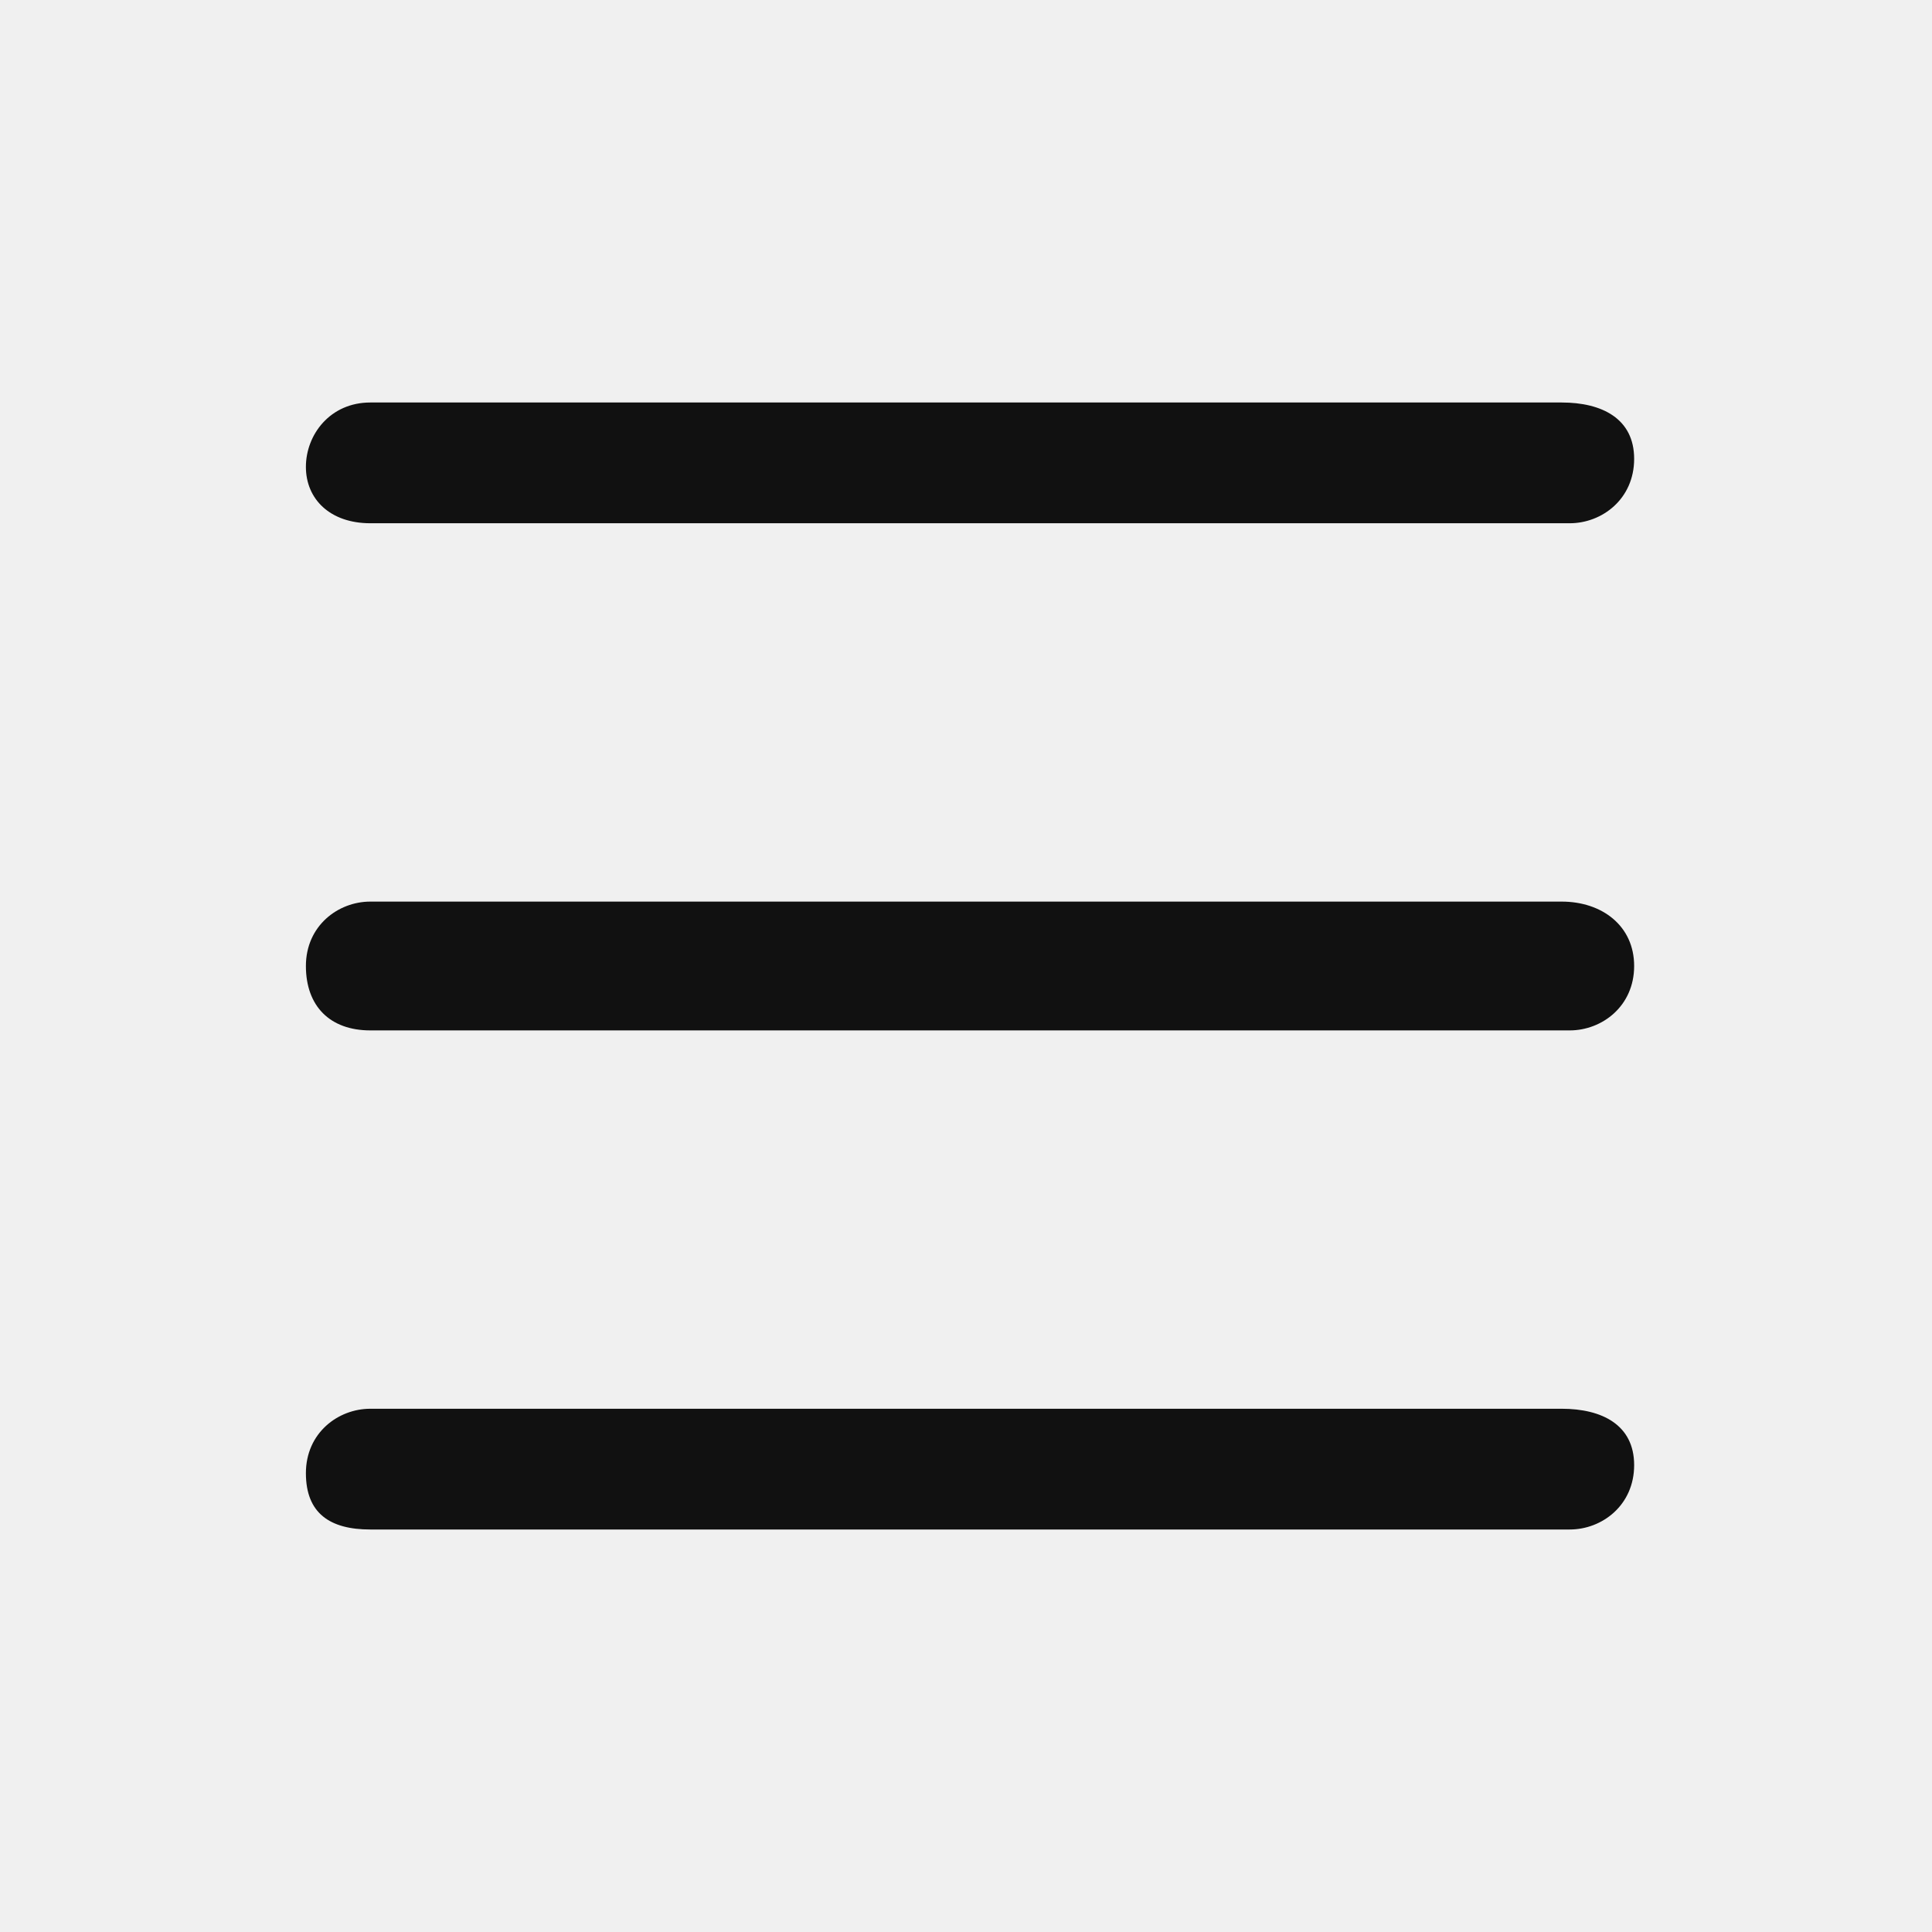
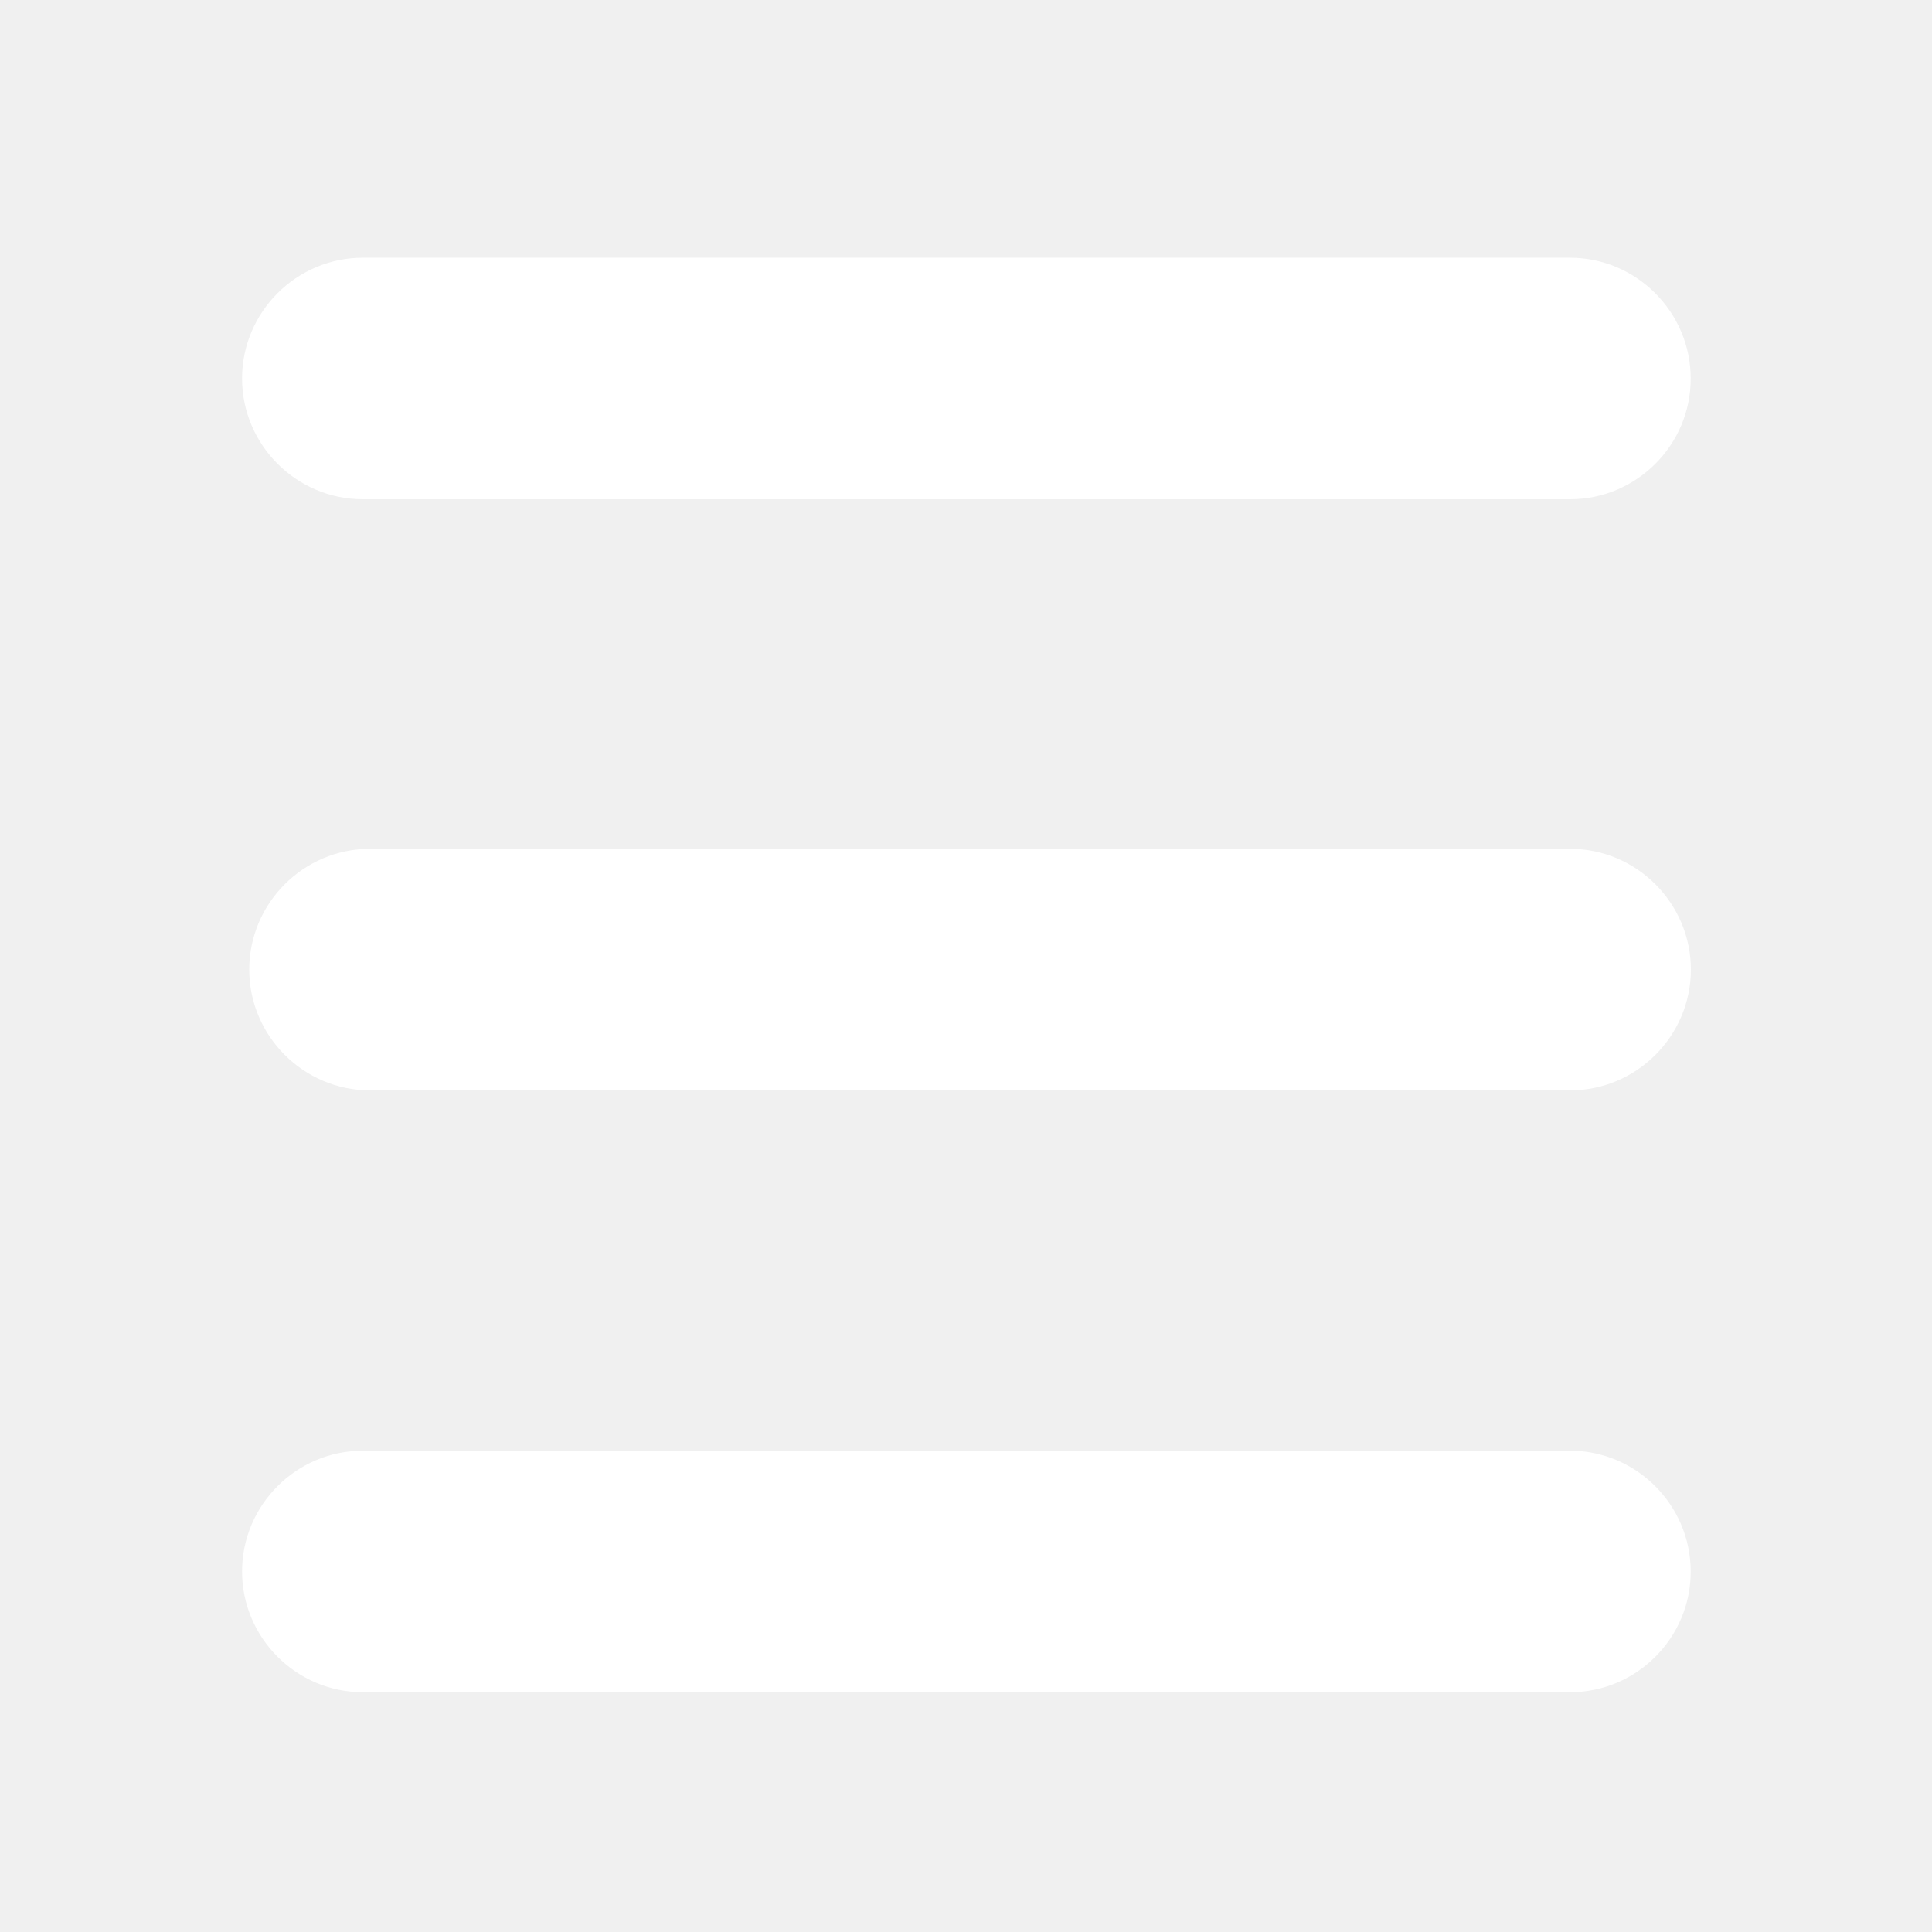
- <svg xmlns="http://www.w3.org/2000/svg" t="1680531775233" class="icon" viewBox="0 0 1024 1024" version="1.1" p-id="1515" width="200" height="200">
-   <path d="M196.267 277.333h635.733c17.067 0 34.133-12.8 34.133-34.133s-17.067-29.867-38.4-29.867H196.267c-21.333 0-34.133 17.067-34.133 34.133s12.8 29.867 34.133 29.867zM827.733 477.867H196.267c-17.067 0-34.133 12.8-34.133 34.133s12.8 34.133 34.133 34.133h635.733c17.067 0 34.133-12.8 34.133-34.133s-17.067-34.133-38.4-34.133zM827.733 746.667H196.267c-17.067 0-34.133 12.8-34.133 34.133s12.8 29.867 34.133 29.867h635.733c17.067 0 34.133-12.8 34.133-34.133s-17.067-29.867-38.4-29.867z" fill="#111111" p-id="1516" />
+ <svg xmlns="http://www.w3.org/2000/svg" t="1684505726769" class="icon" viewBox="0 0 1024 1024" version="1.1" p-id="3231" width="200" height="200">
+   <path d="M832.2 264.6H192.3c-35.2 0-64-28.8-64-64s28.8-64 64-64h639.8c35.2 0 64 28.8 64 64 0.1 35.2-28.7 64-63.9 64z m0 313.3H196.1c-35.2 0-64-28.8-64-64s28.8-64 64-64h636.1c35.2 0 64 28.8 64 64s-28.8 64-64 64z m0 319H192.3c-35.2 0-64-28.8-64-64s28.8-64 64-64h639.8c35.2 0 64 28.8 64 64 0.1 35.2-28.7 64-63.9 64z" fill="#ffffff" p-id="3232" />
</svg>
